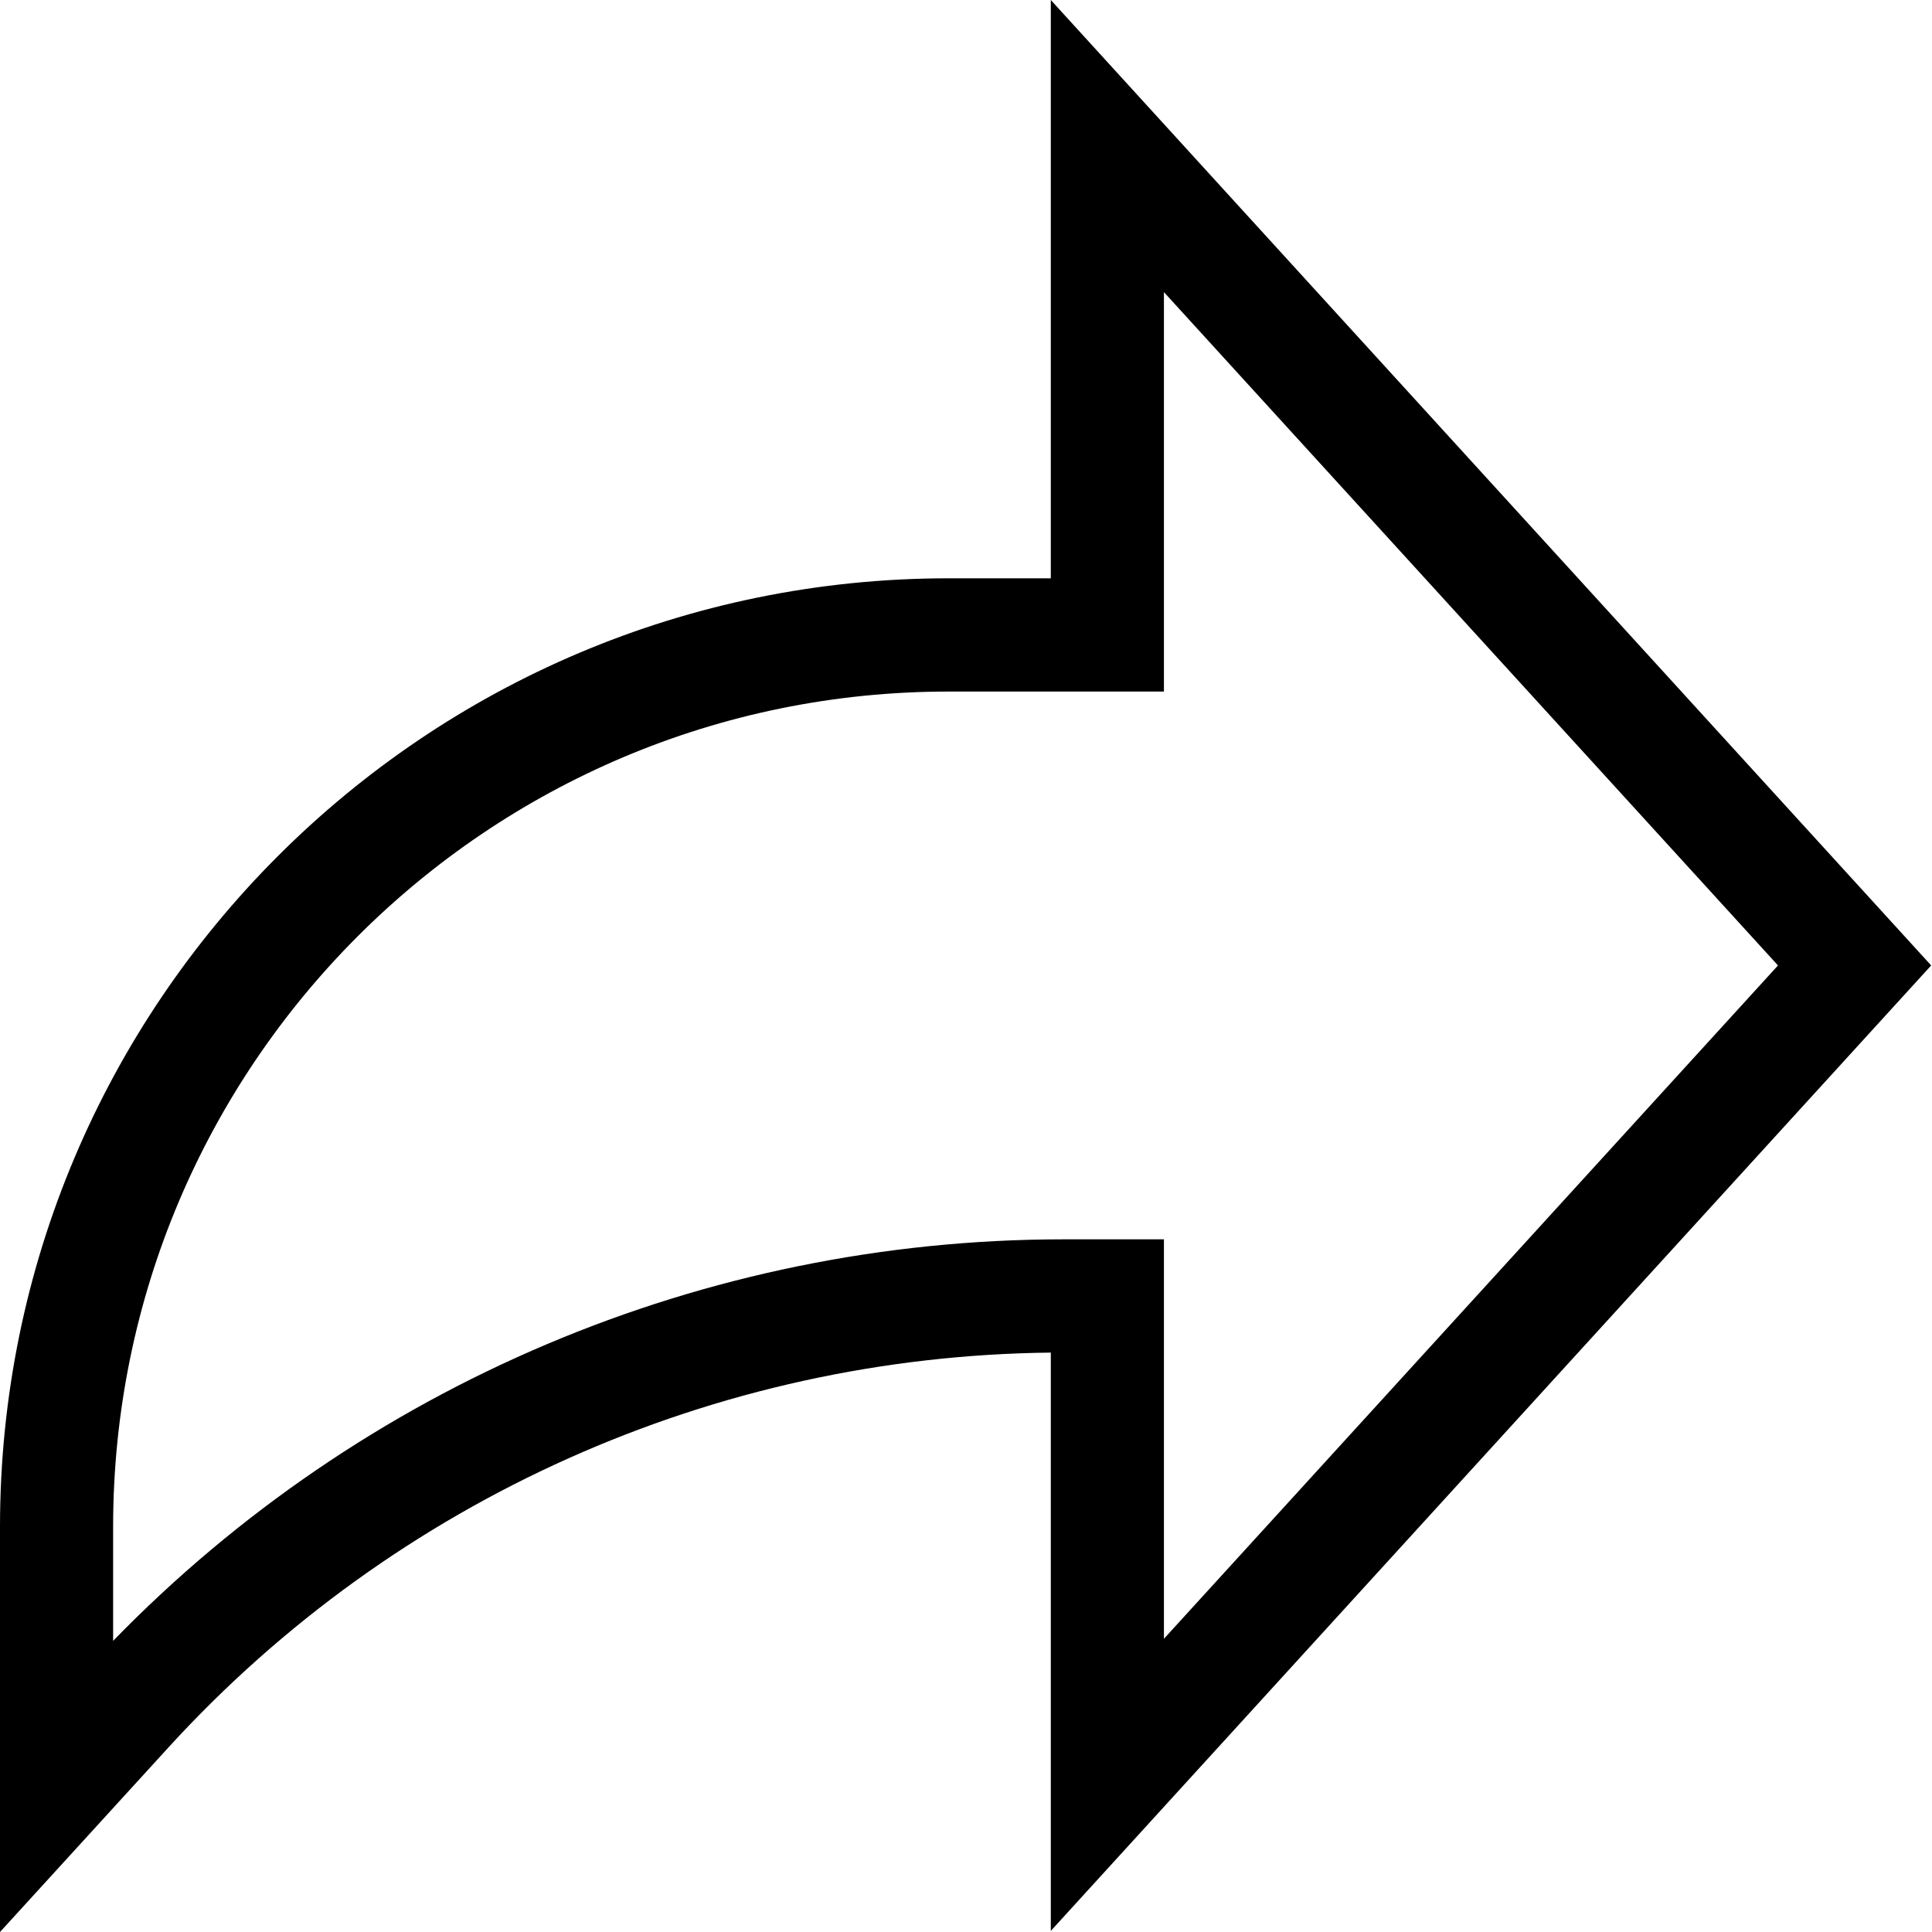
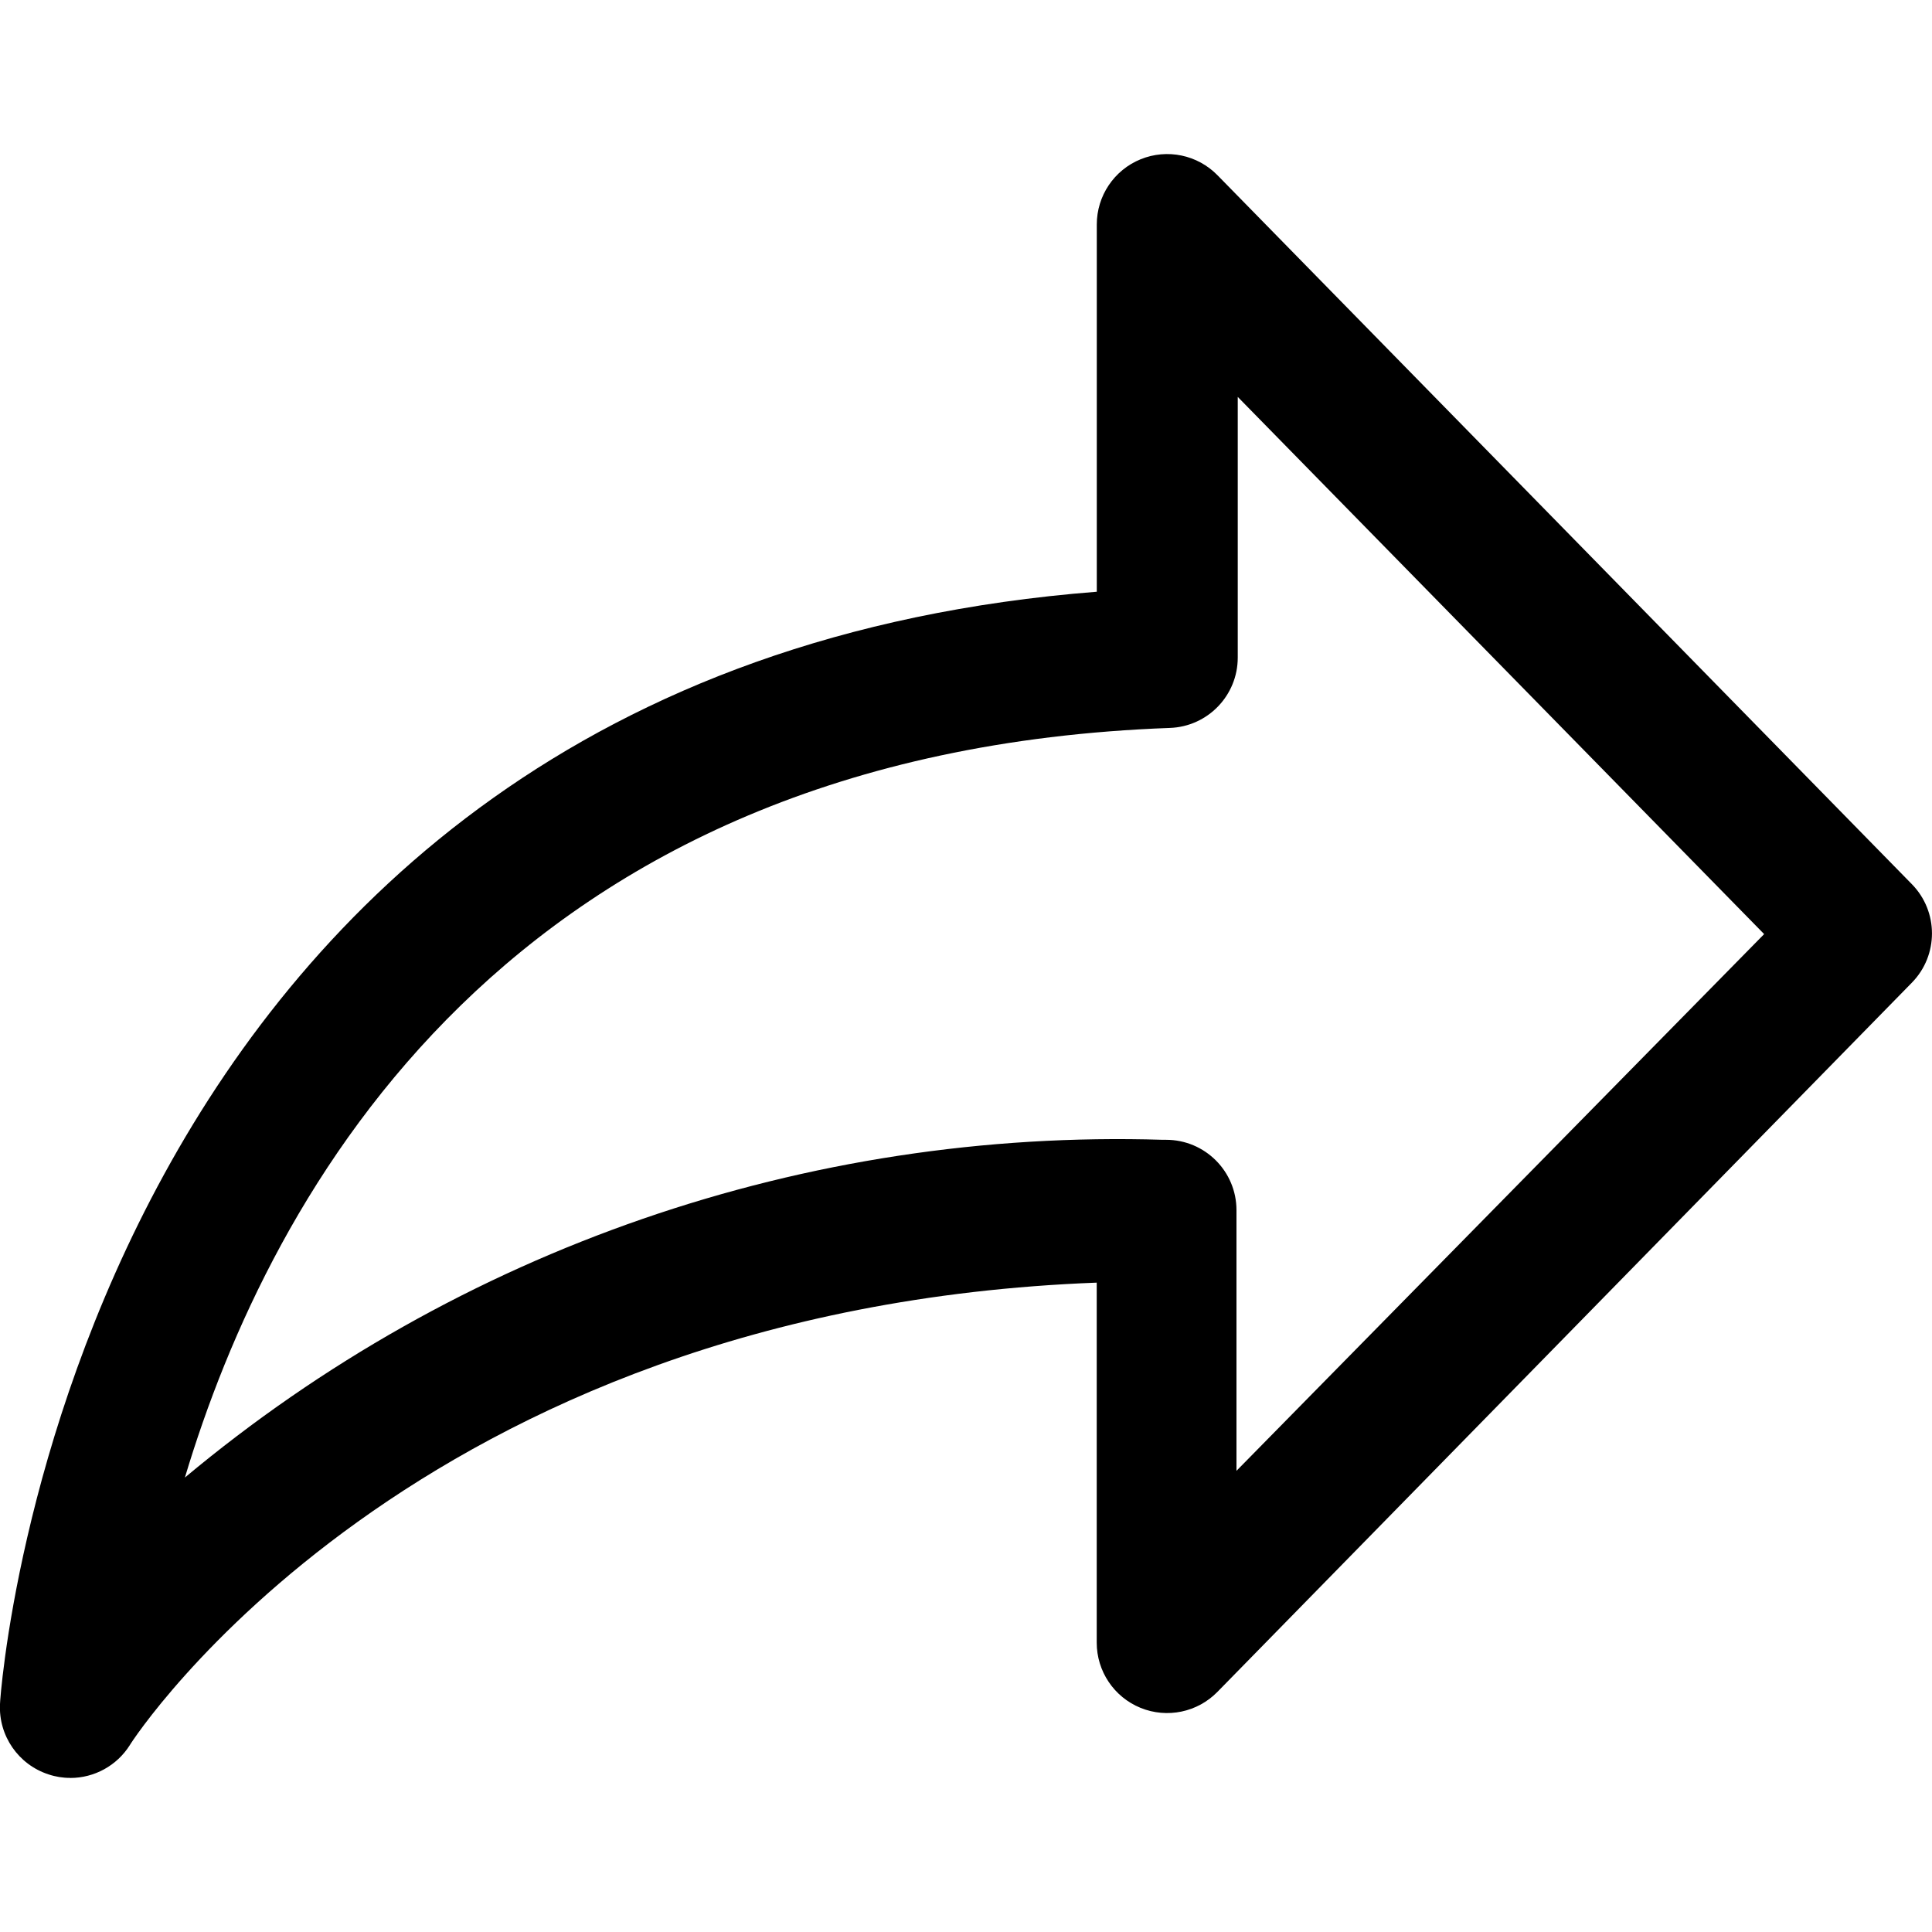
- <svg xmlns="http://www.w3.org/2000/svg" width="13.983" height="13.988" viewBox="0 0 13.983 13.988">
-   <path id="paylas" d="M13.982,6.99,7.608,0V4.187H6.867A6.868,6.868,0,0,0,0,11.055v2.933l1.223-1.34A8.779,8.779,0,0,1,7.608,9.793V13.98ZM.819,11.88v-.825A6.048,6.048,0,0,1,6.867,5.007h1.56V2.115L12.873,6.99,8.427,11.865V8.973H7.692A9.6,9.6,0,0,0,.819,11.88Zm0,0" transform="translate(0)" />
+ <svg xmlns="http://www.w3.org/2000/svg" width="18" height="18" viewBox="0 0 28.797 24.203">
+   <path id="share" d="M5.587,33.121a1,1,0,0,1-.325-.052,1.049,1.049,0,0,1-.724-1.049c0-.157,1.08-15.383,16.348-16.579V9.968a1.049,1.049,0,0,1,1.8-.734L33.035,19.8a1.049,1.049,0,0,1,0,1.468l-10.35,10.57a1.049,1.049,0,0,1-1.8-.734V25.739c-10.193.388-14.371,6.816-14.413,6.895a1.049,1.049,0,0,1-.886.488Zm17.4-20.584v3.885a1.049,1.049,0,0,1-1.012,1.049c-9.878.362-13.412,6.942-14.681,11.173A21.689,21.689,0,0,1,21.872,23.61h.047a1.049,1.049,0,0,1,1.049,1.049v3.885l7.865-8Z" transform="translate(-4.538 -8.918)" />
</svg>
